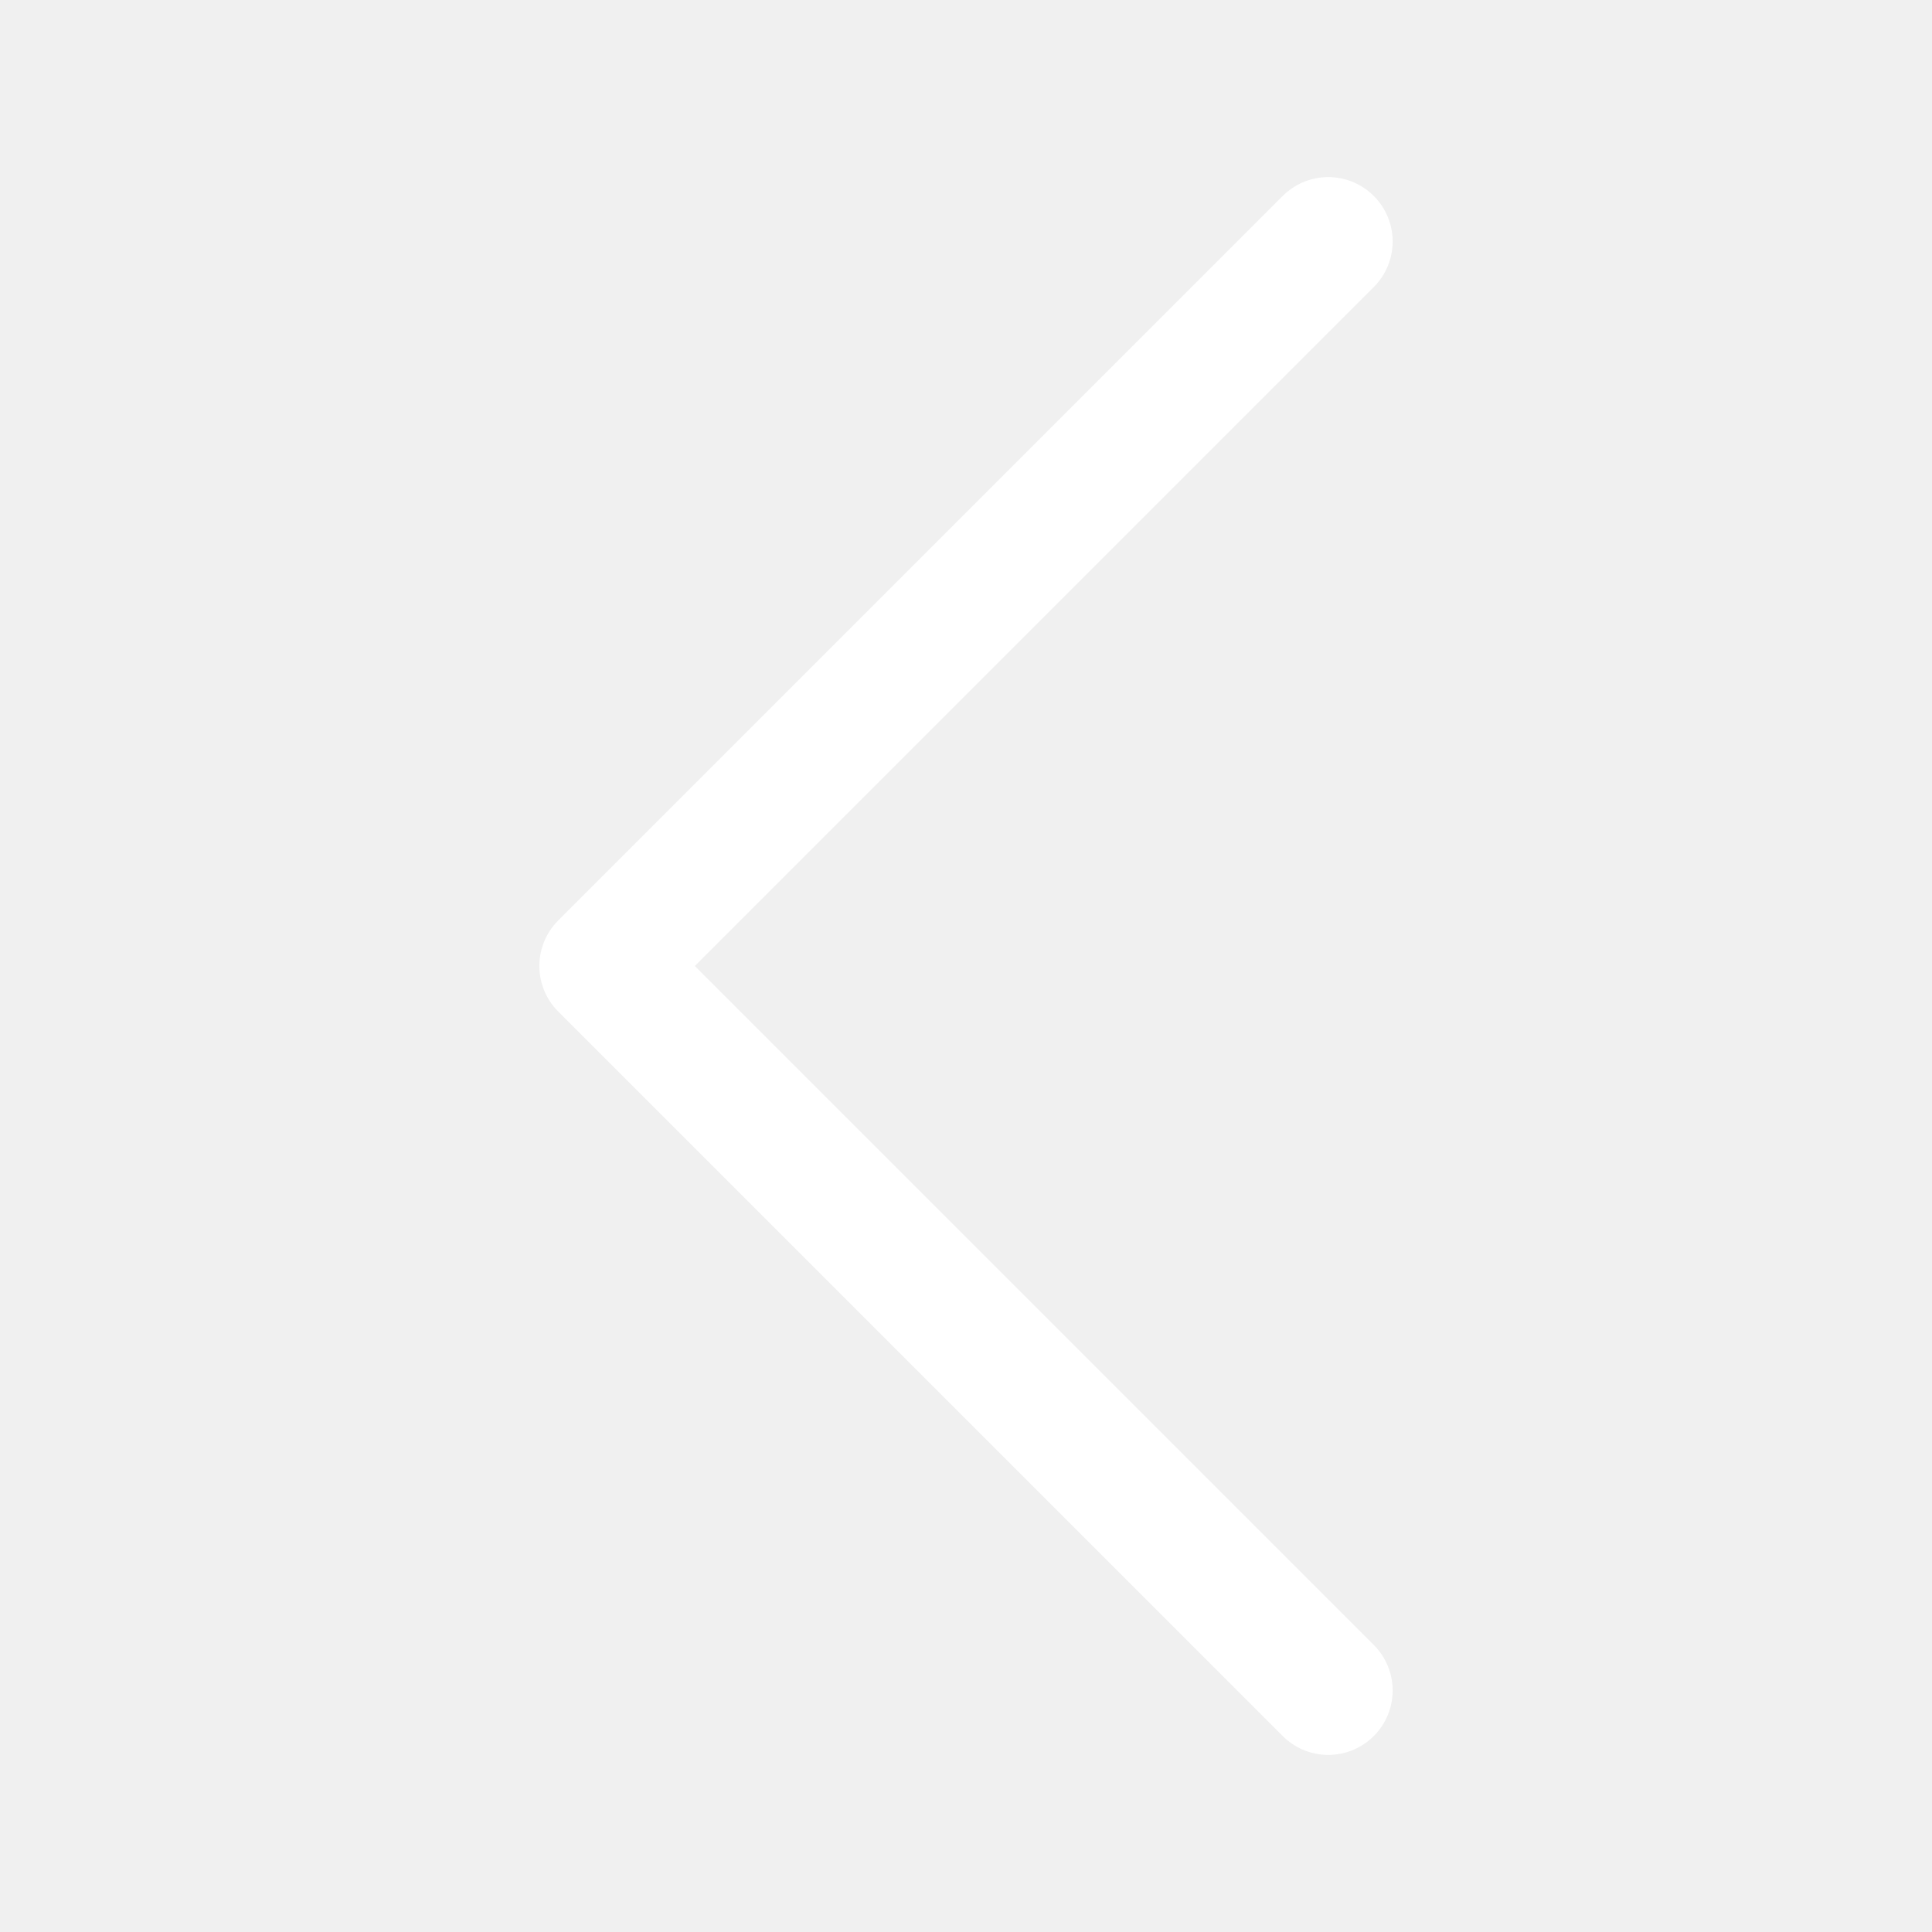
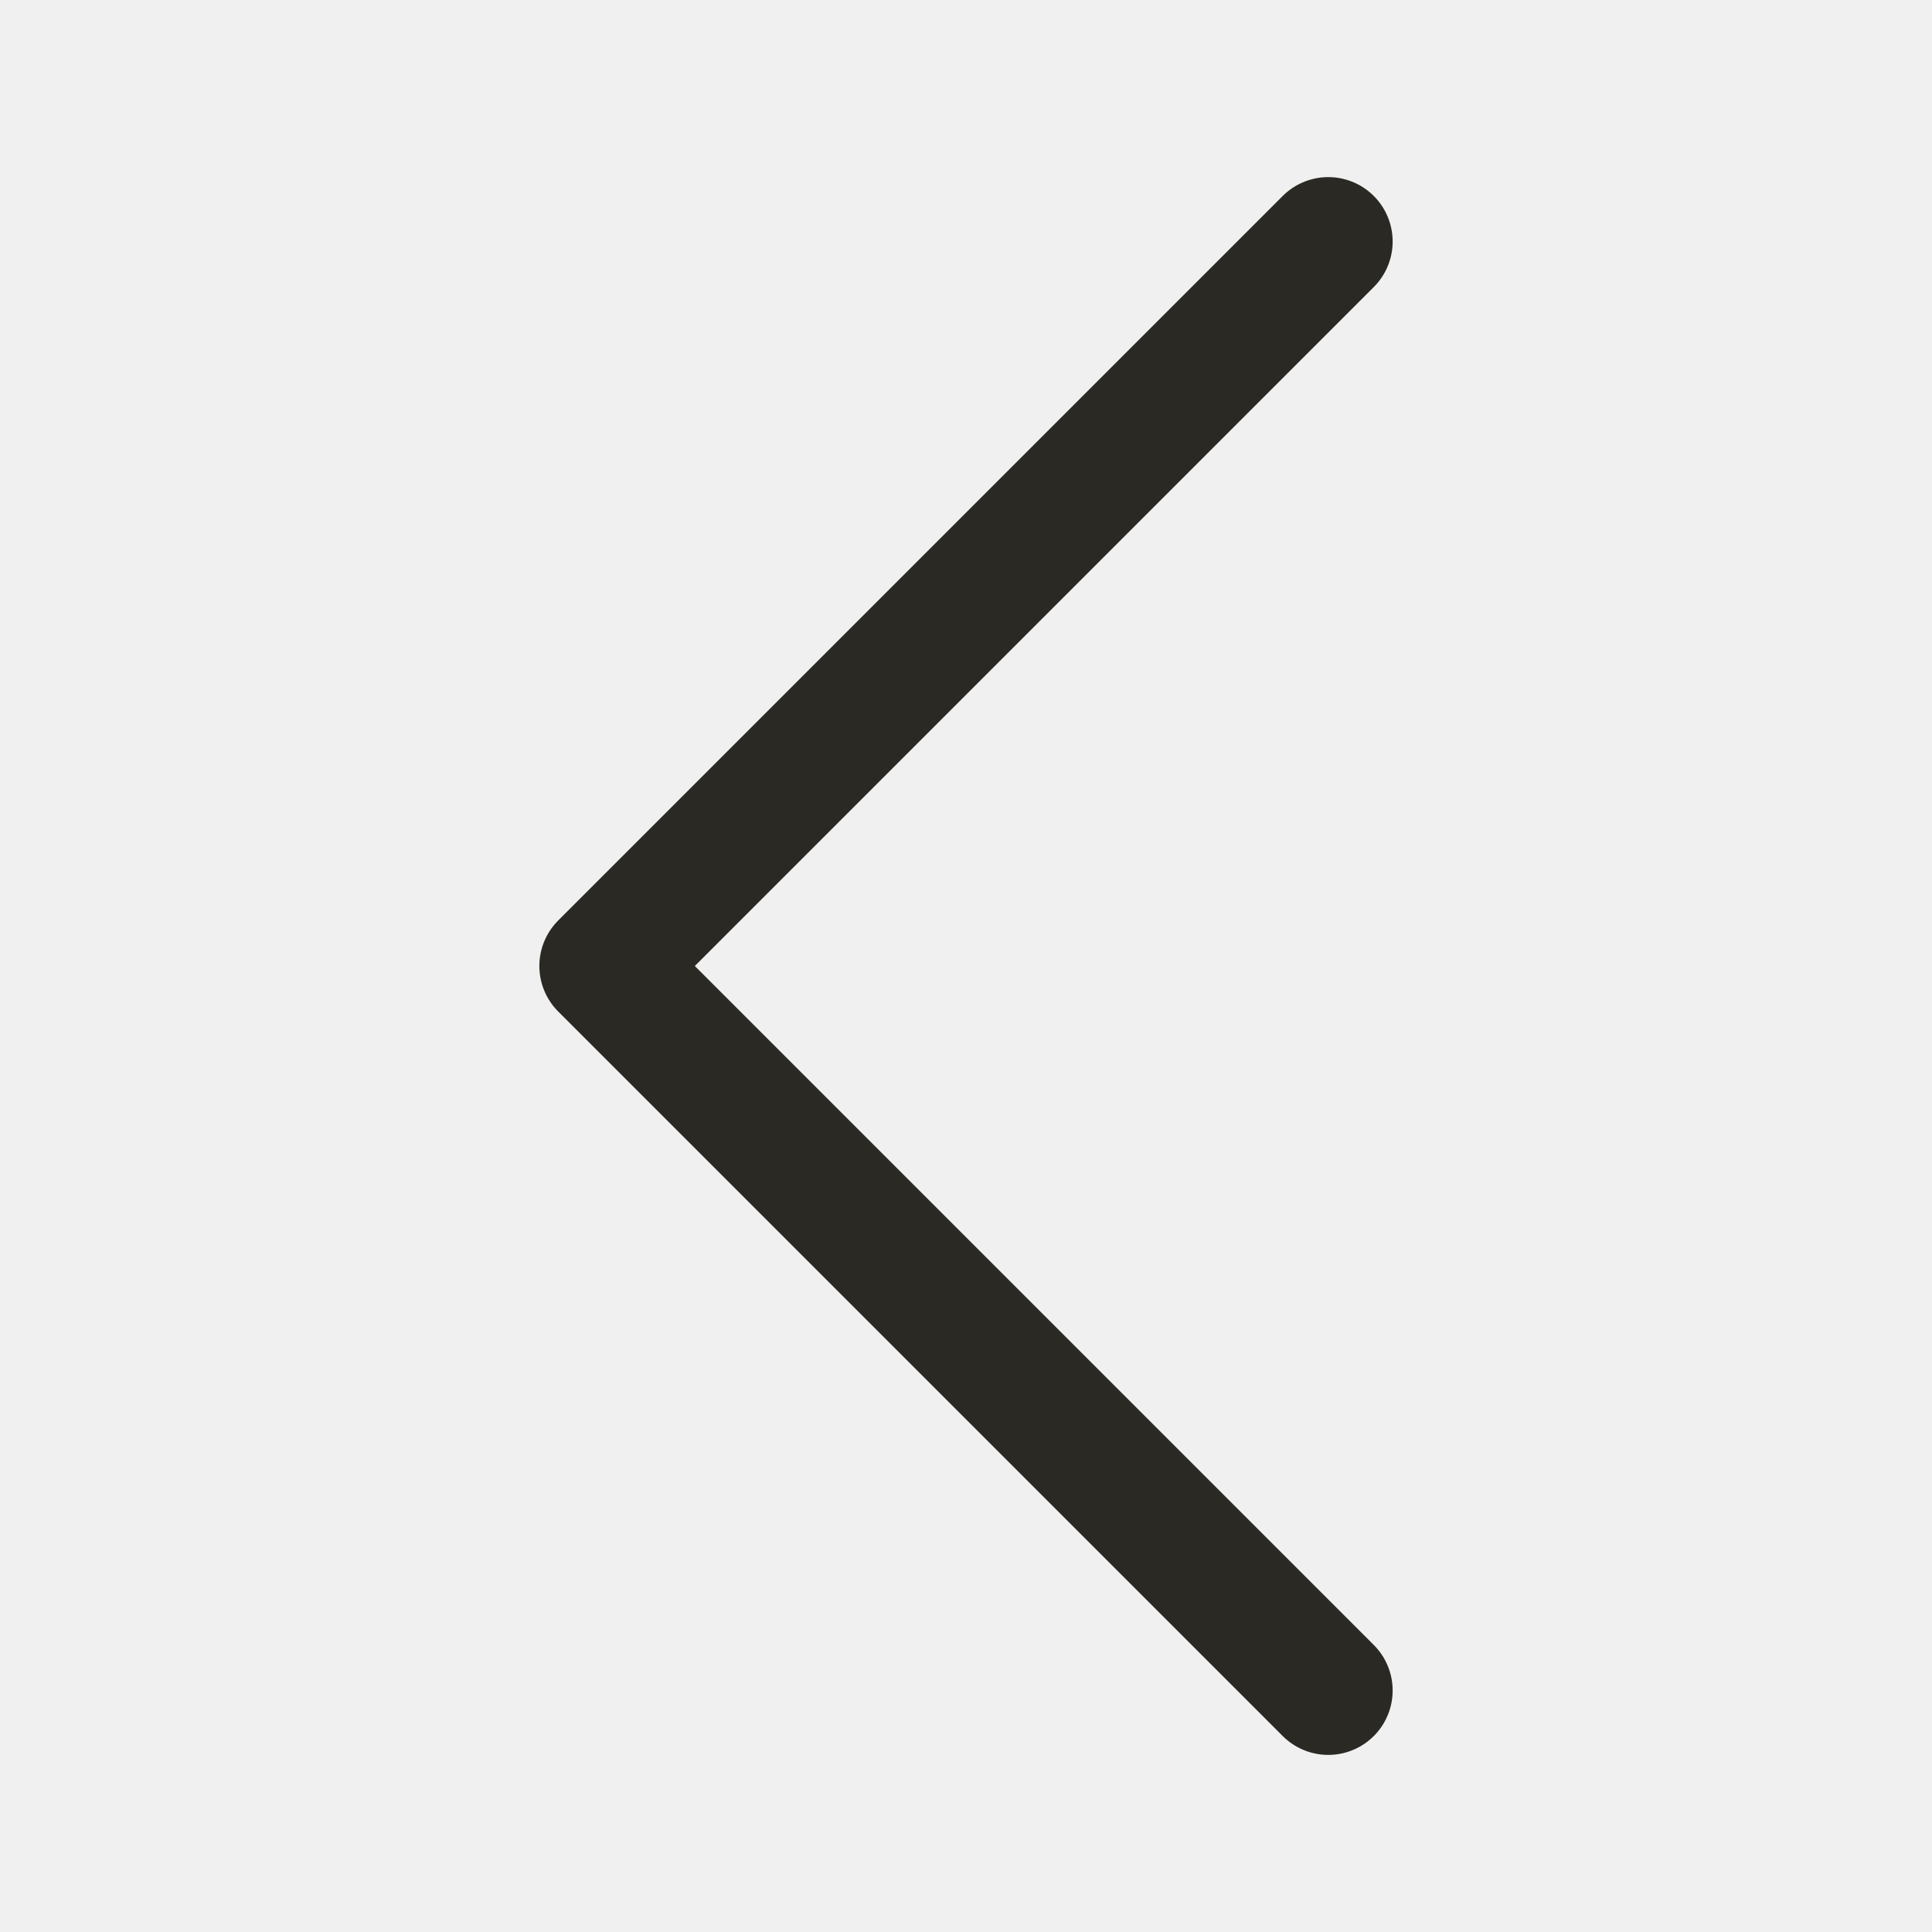
<svg xmlns="http://www.w3.org/2000/svg" width="24" height="24" viewBox="0 0 24 24" fill="none">
-   <path d="M16.5 21L7.5 12L16.5 3" stroke="white" stroke-width="1.6" stroke-linecap="round" stroke-linejoin="round" />
+   <path d="M16.5 21L7.5 12L16.5 3" stroke="#2A2924" stroke-width="1.6" stroke-linecap="round" stroke-linejoin="round" />
</svg>
